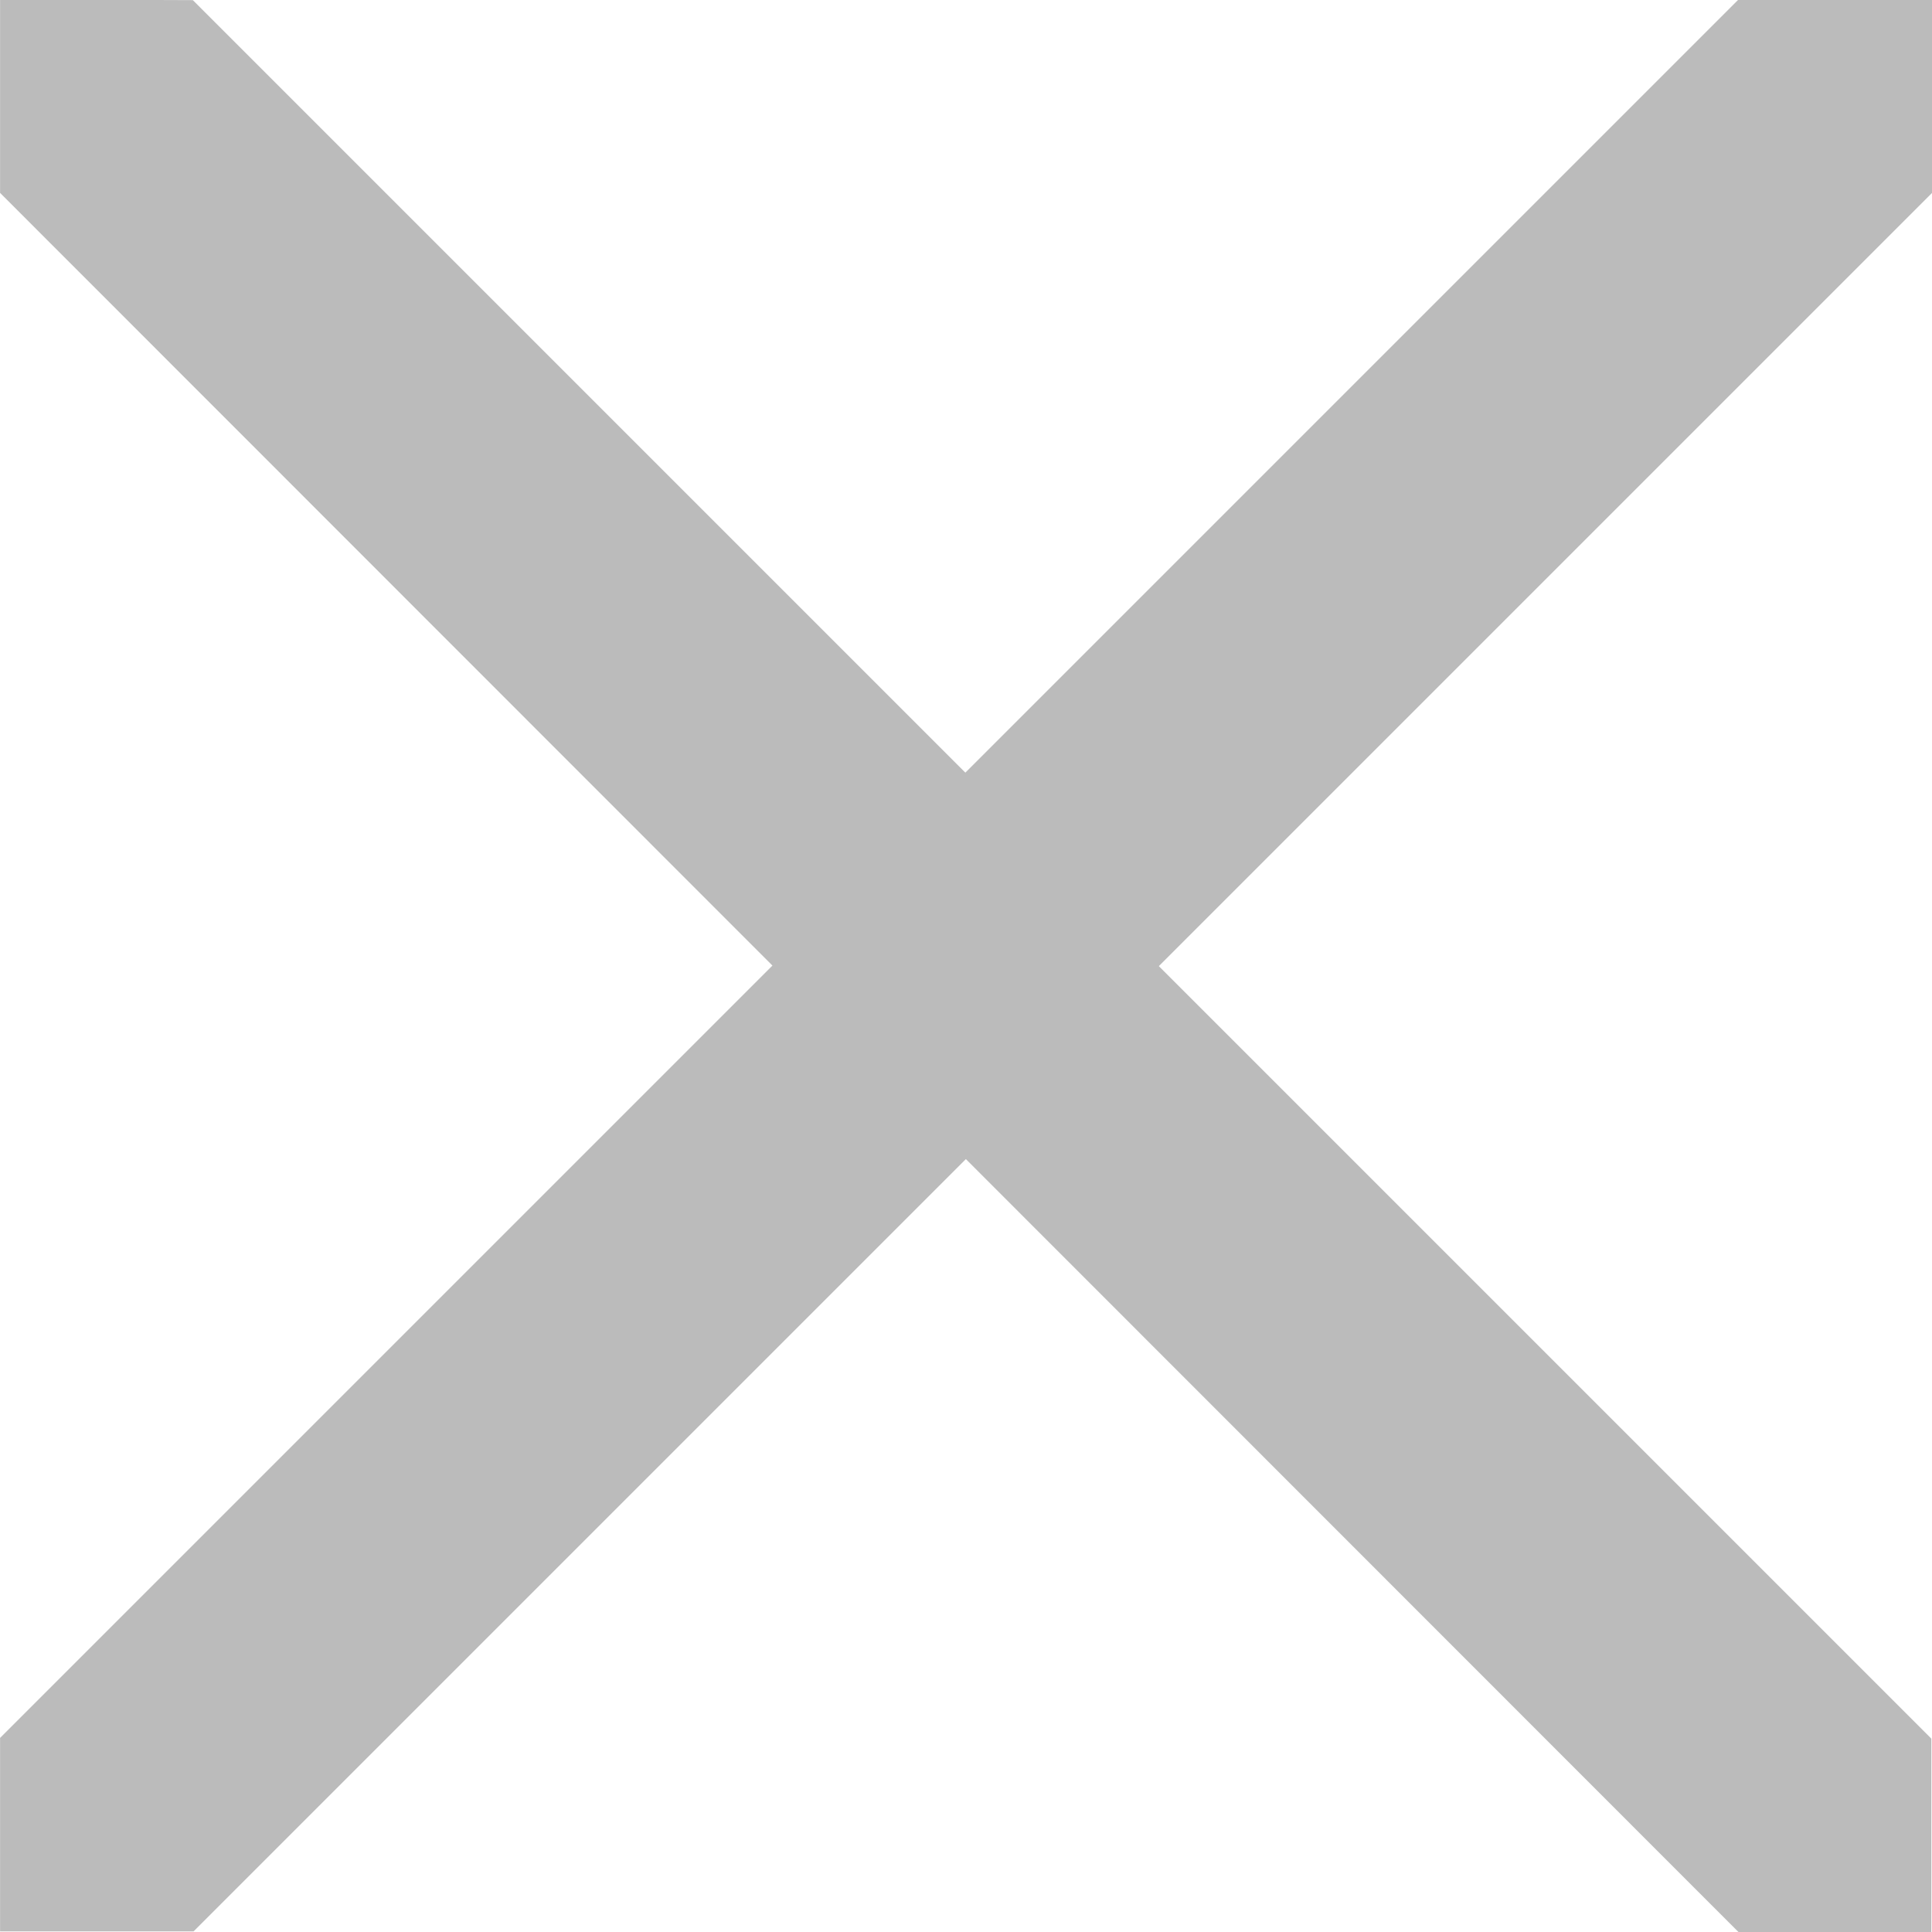
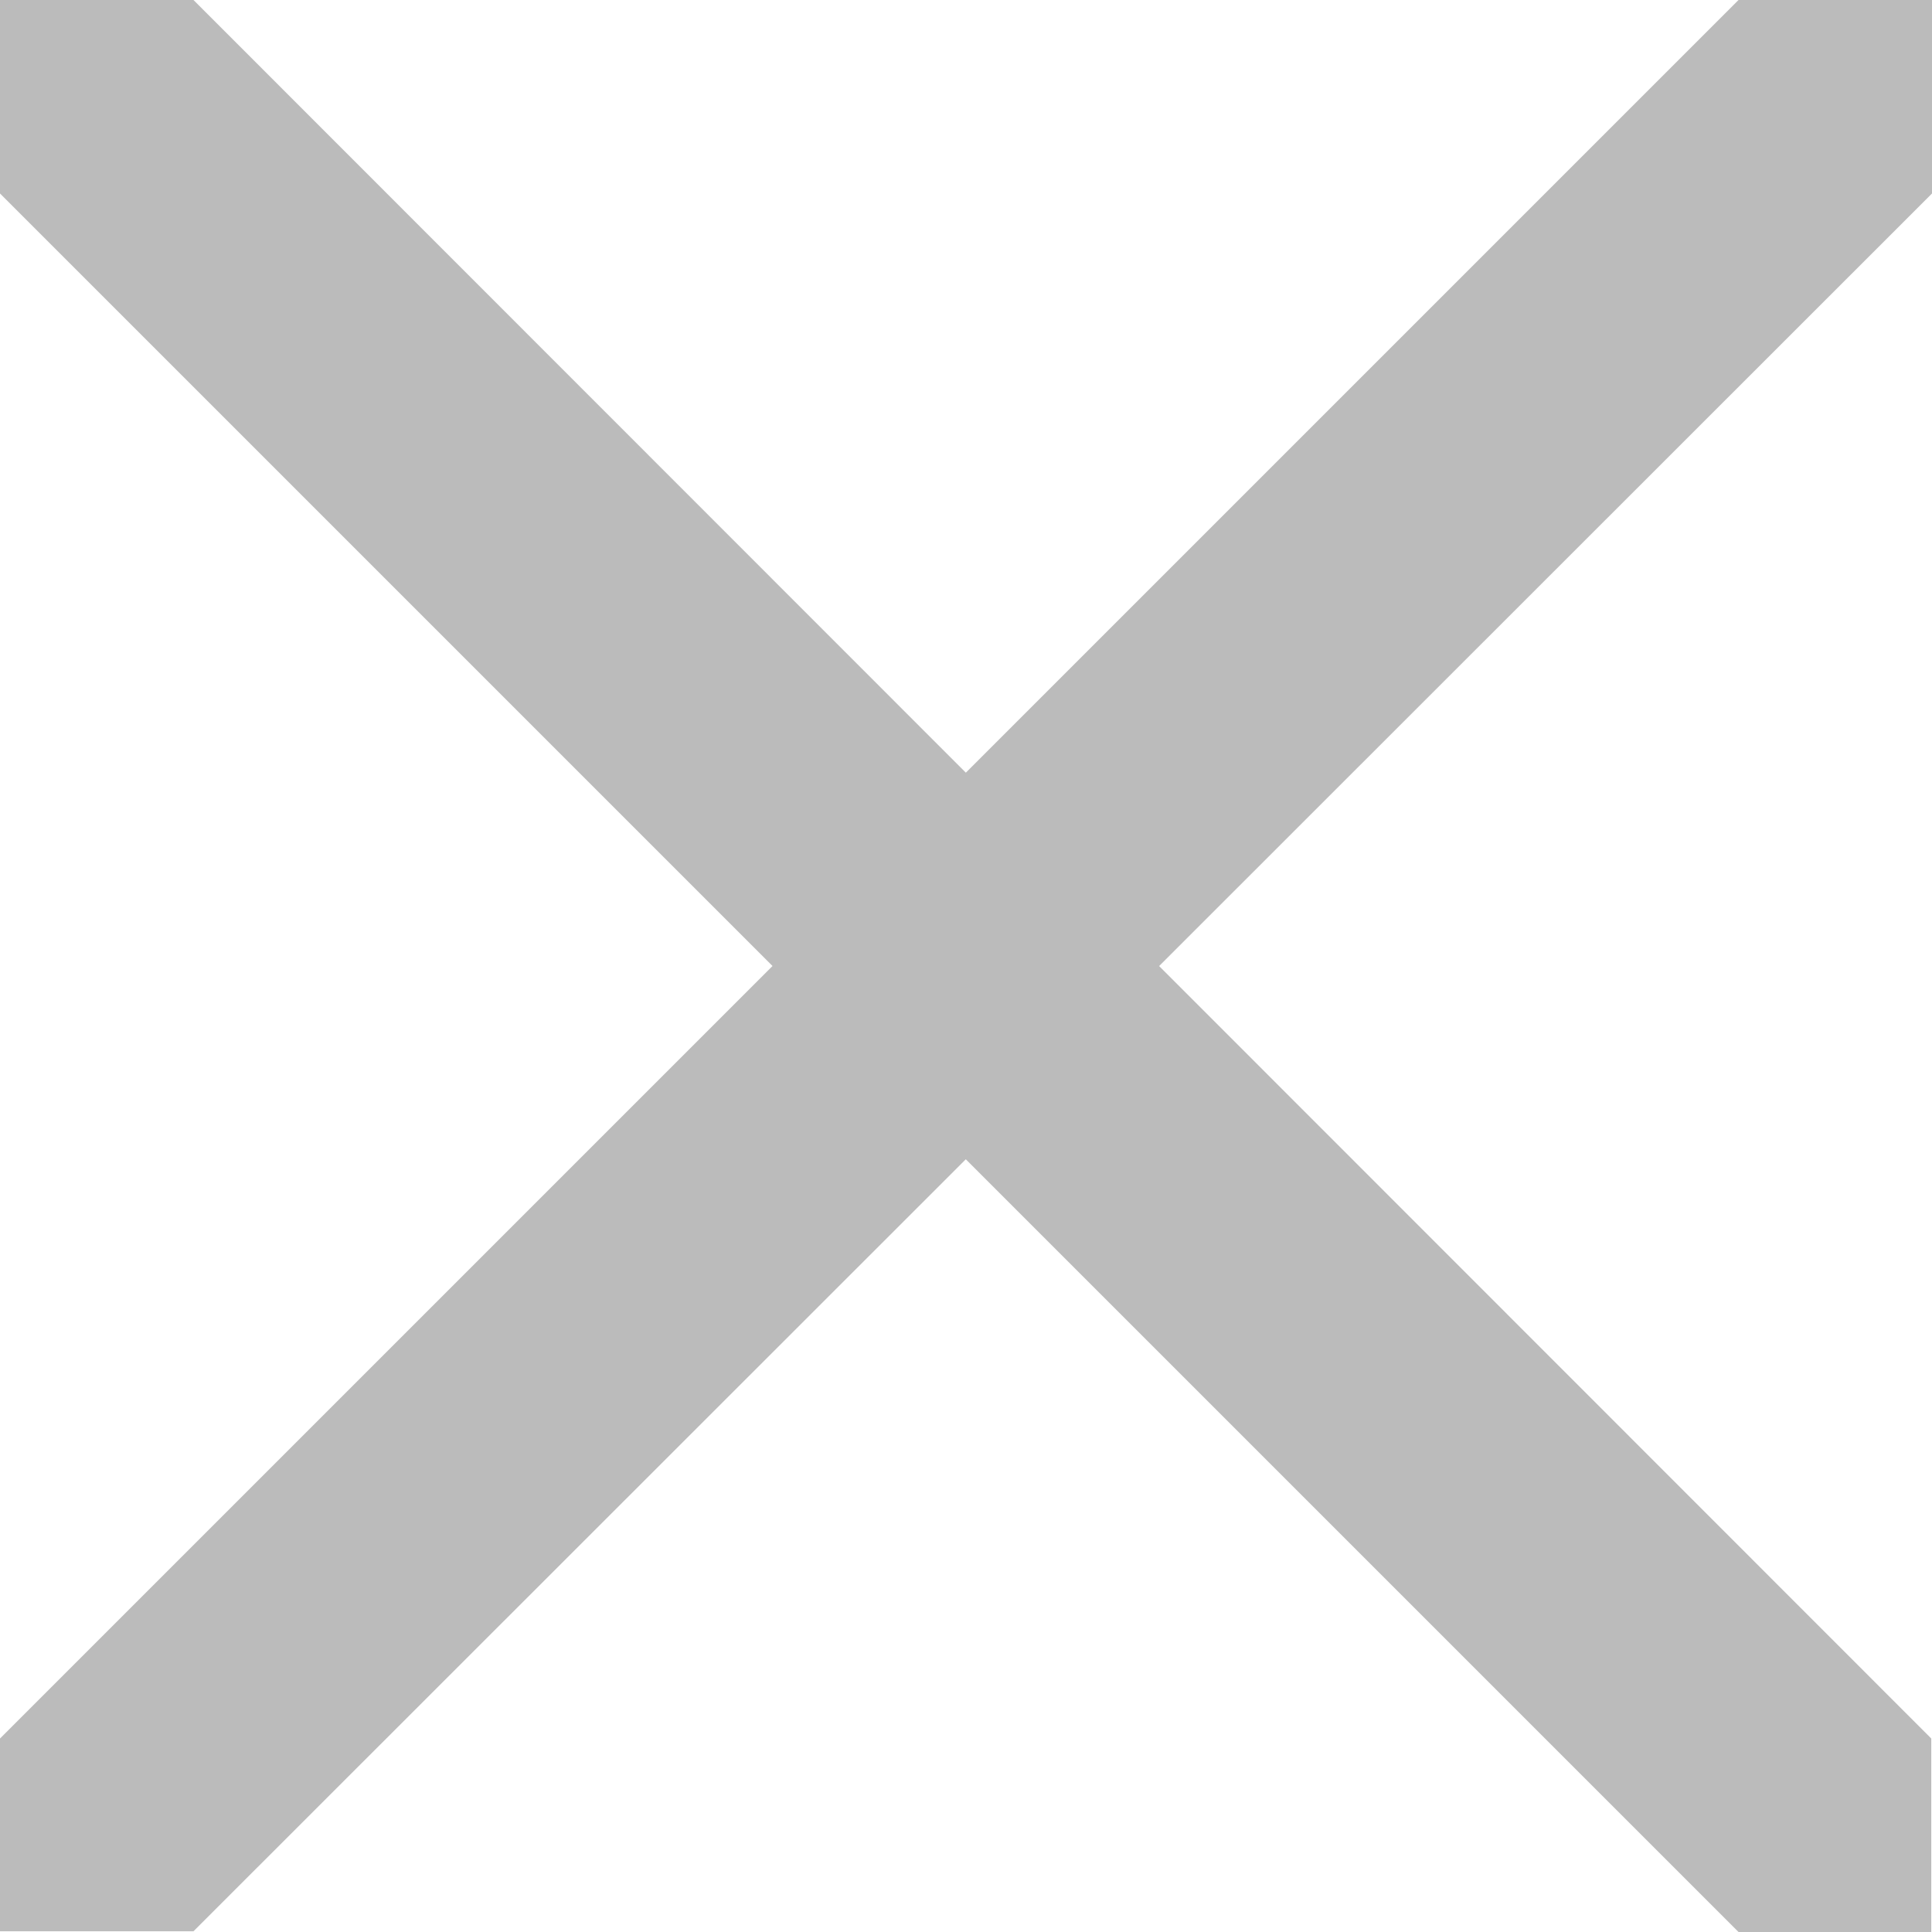
- <svg xmlns="http://www.w3.org/2000/svg" id="svg27" version="1.1" viewBox="0 0 2.646 2.646" height="10" width="10">
-   <defs id="defs21" />
-   <g transform="translate(-1.3229,-295.4088)" id="layer1">
-     <path id="path814" d="m 1.587,295.409 2.381,2.381 v 0.265 H 3.704 L 1.323,295.673 v -0.265 z" style="opacity:1;fill:#bbbbbb;fill-opacity:1;fill-rule:nonzero;stroke:none;stroke-width:2.117;stroke-linecap:round;stroke-linejoin:bevel;stroke-miterlimit:4;stroke-dasharray:none;stroke-dashoffset:0;stroke-opacity:1;paint-order:markers stroke fill" />
-     <path style="opacity:1;fill:#bbbbbb;fill-opacity:1;fill-rule:nonzero;stroke:none;stroke-width:2.117;stroke-linecap:round;stroke-linejoin:bevel;stroke-miterlimit:4;stroke-dasharray:none;stroke-dashoffset:0;stroke-opacity:1;paint-order:markers stroke fill" d="m 3.969,295.673 -2.381,2.381 H 1.323 v -0.265 l 2.381,-2.381 H 3.969 Z" id="path40" />
+ <svg xmlns="http://www.w3.org/2000/svg" viewBox="0 0 2.646 2.646" height="10" width="10">
+   <g fill="#bbb">
+     <path d="M.265 0l2.38 2.381v.265h-.264L0 .265V0z" paint-order="markers stroke fill" />
+     <path d="M2.646.265L.265 2.645H0v-.264L2.381 0h.265z" paint-order="markers stroke fill" />
  </g>
</svg>
